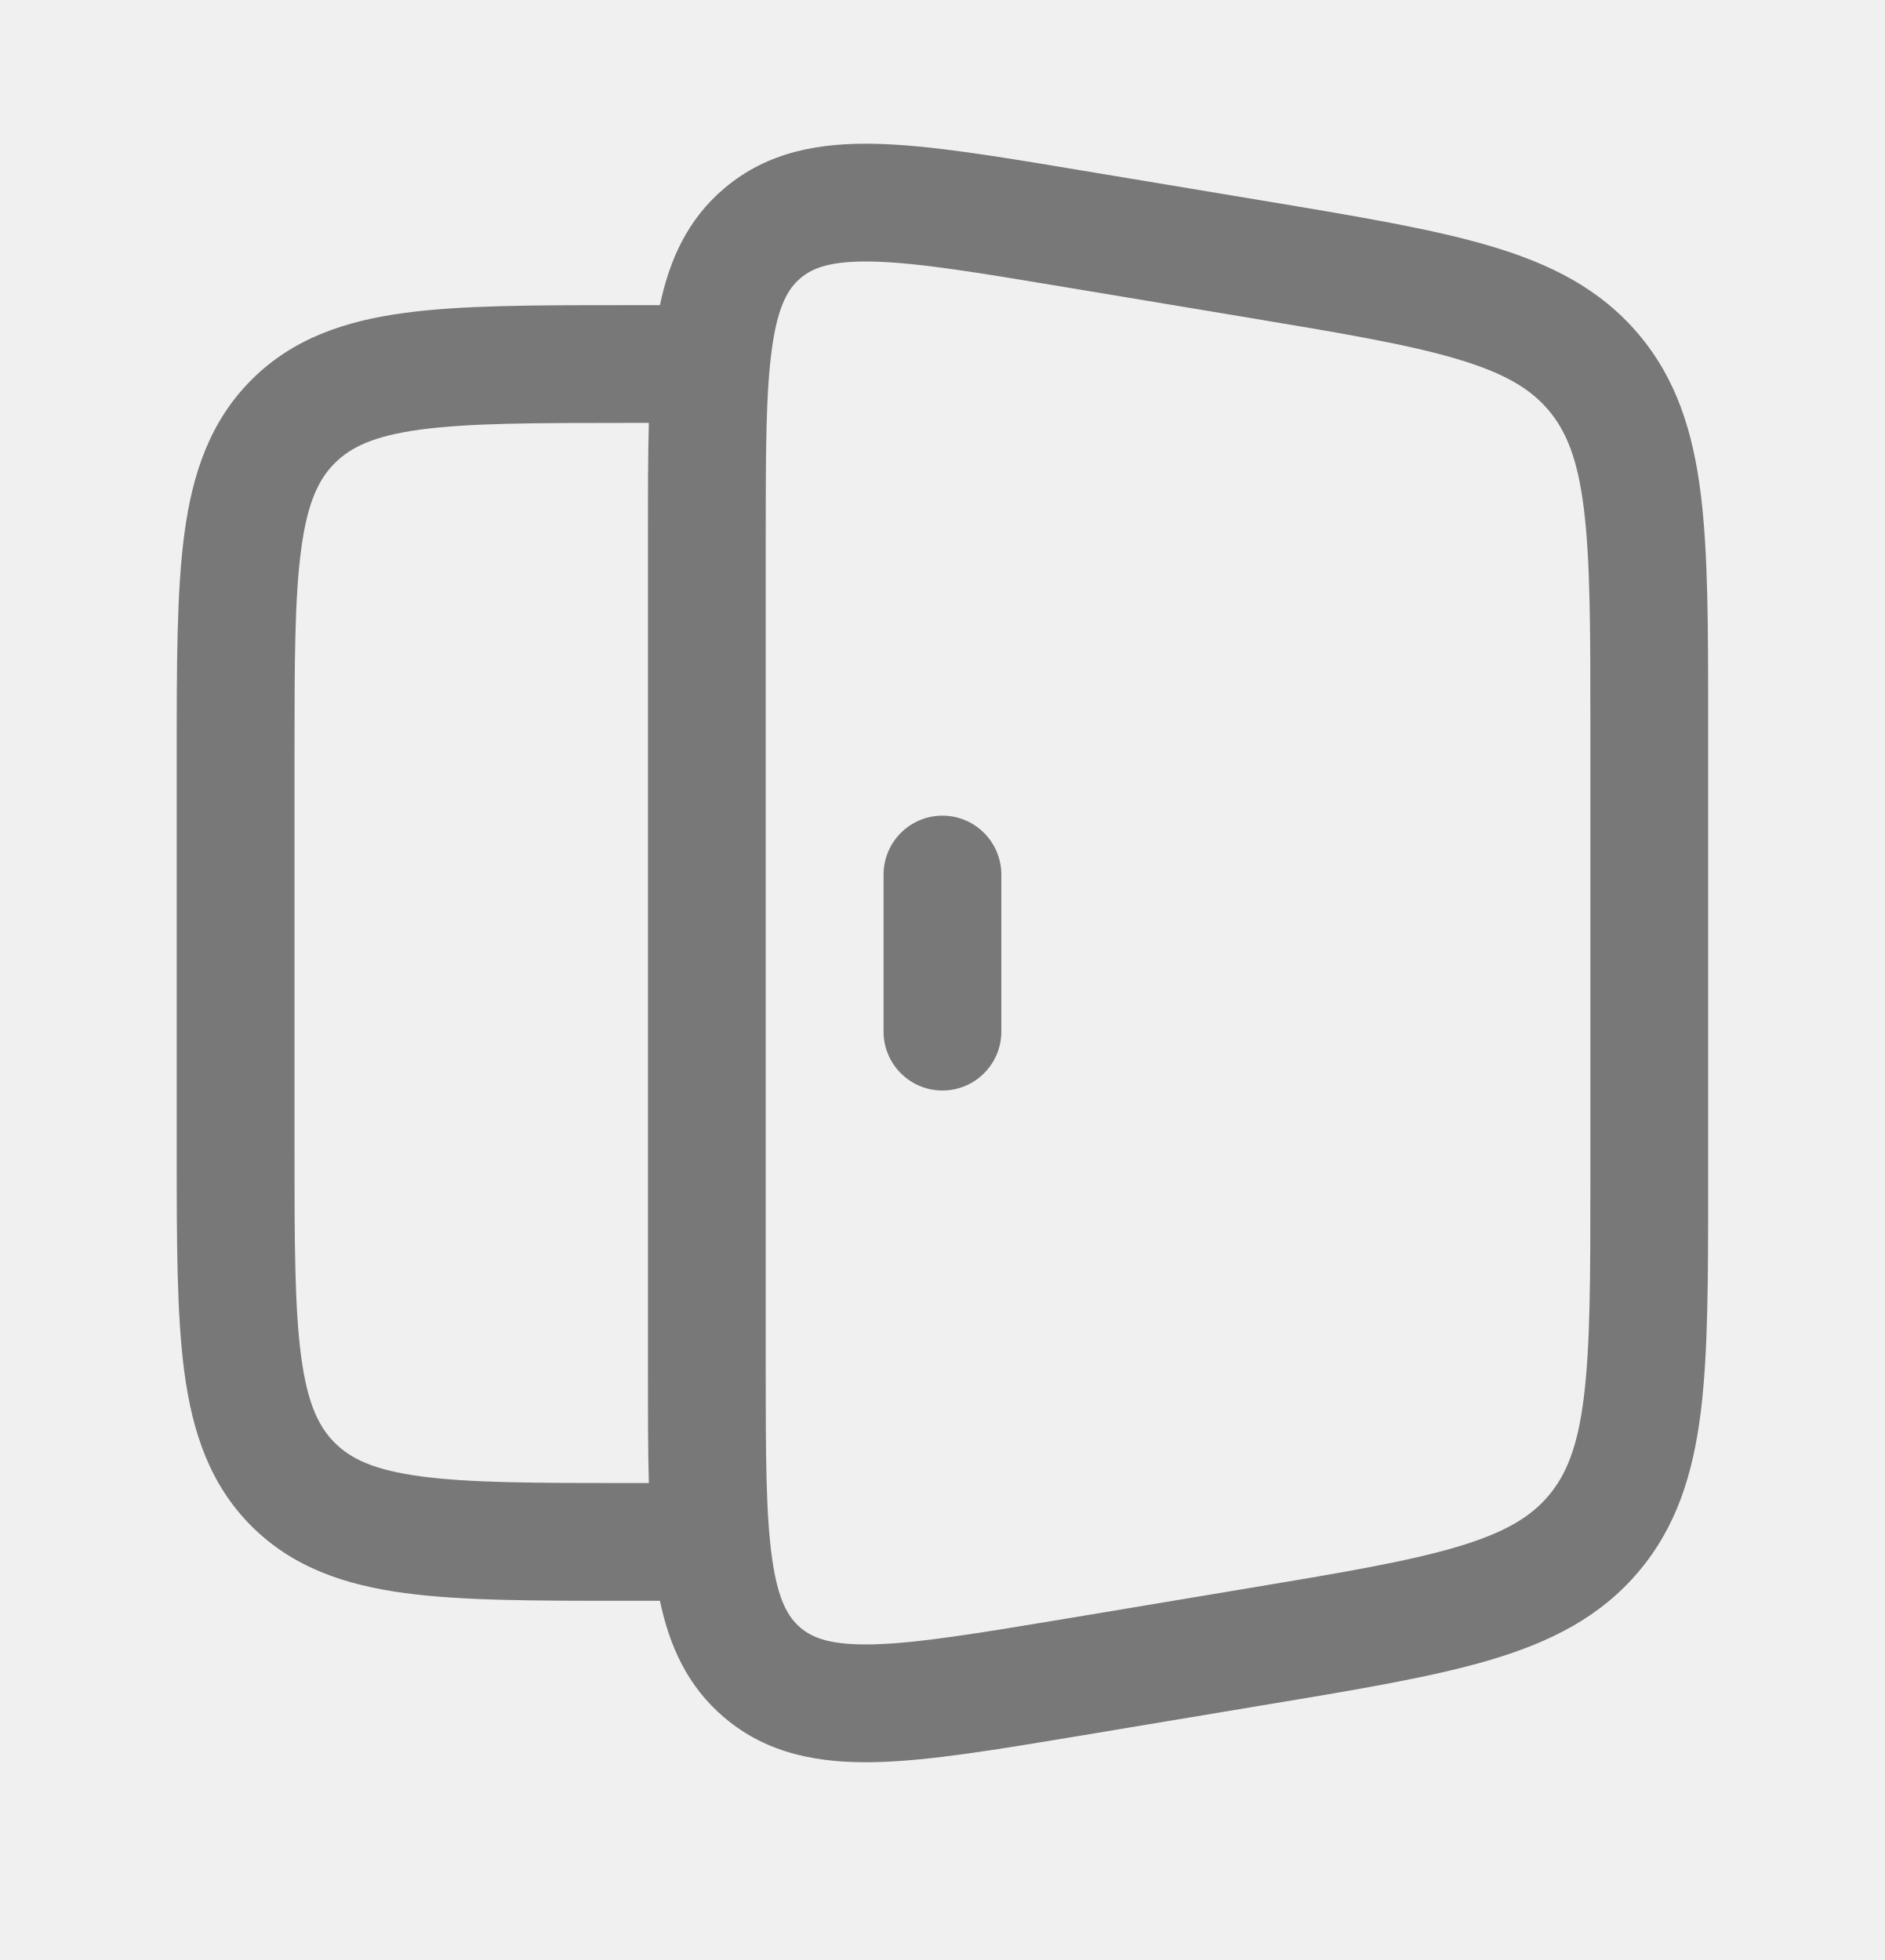
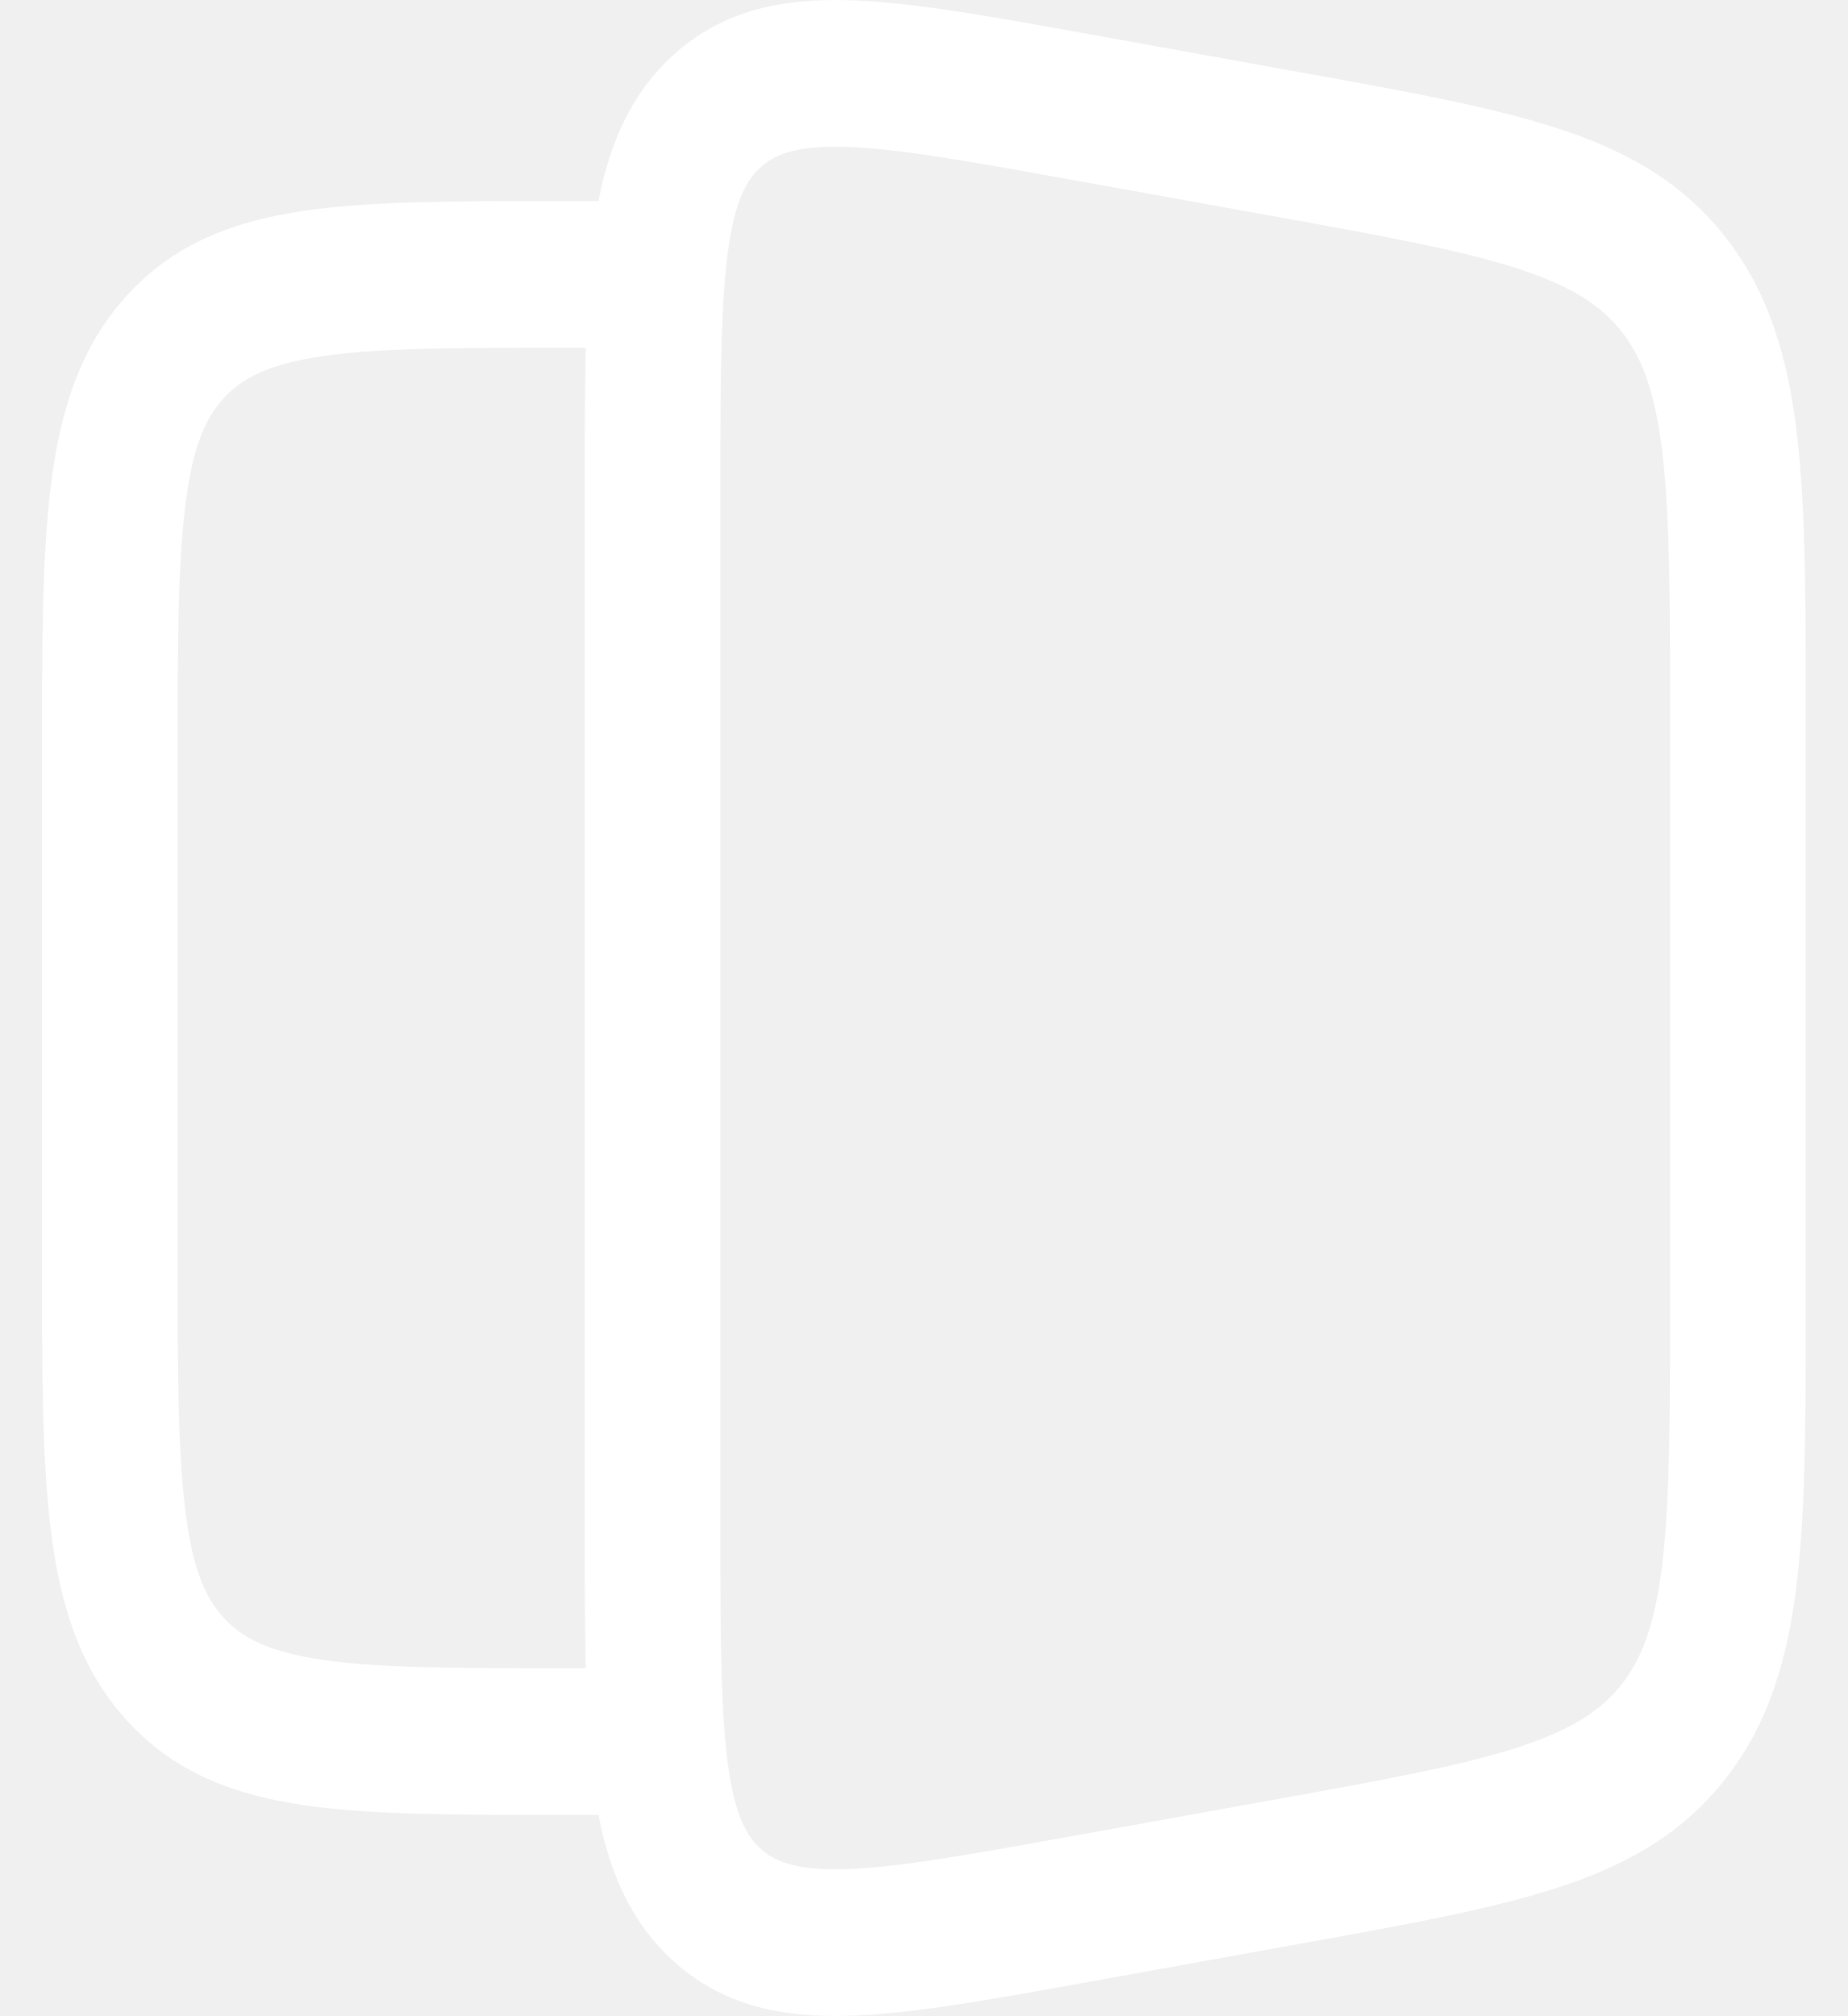
- <svg xmlns="http://www.w3.org/2000/svg" width="25" height="26" viewBox="0 0 25 26" fill="none">
-   <path d="M13.281 11.602C13.281 11.17 12.931 10.82 12.5 10.82C12.069 10.82 11.719 11.17 11.719 11.602V13.685C11.719 14.116 12.069 14.466 12.5 14.466C12.931 14.466 13.281 14.116 13.281 13.685V11.602Z" fill="black" fill-opacity="0.5" />
-   <path fill-rule="evenodd" clip-rule="evenodd" d="M14.297 2.253L16.832 2.675C18.036 2.876 19.011 3.039 19.774 3.266C20.569 3.502 21.225 3.834 21.73 4.43C22.236 5.027 22.455 5.729 22.558 6.552C22.656 7.342 22.656 8.33 22.656 9.551V15.732C22.656 16.952 22.656 17.941 22.558 18.731C22.455 19.554 22.236 20.256 21.73 20.852C21.225 21.449 20.569 21.78 19.774 22.017C19.011 22.244 18.036 22.407 16.832 22.607L14.297 23.03C13.22 23.209 12.331 23.358 11.62 23.375C10.874 23.393 10.183 23.273 9.607 22.784C9.12 22.372 8.879 21.836 8.753 21.235H8.277C7.097 21.235 6.133 21.235 5.372 21.133C4.576 21.026 3.886 20.794 3.335 20.244C2.785 19.693 2.553 19.003 2.446 18.207C2.344 17.446 2.344 16.481 2.344 15.301V9.981C2.344 8.801 2.344 7.837 2.446 7.076C2.553 6.28 2.785 5.59 3.335 5.039C3.886 4.488 4.576 4.257 5.372 4.15C6.133 4.048 7.097 4.048 8.277 4.048H8.753C8.879 3.446 9.12 2.91 9.607 2.498C10.183 2.01 10.874 1.89 11.62 1.908C12.331 1.925 13.22 2.073 14.297 2.253ZM8.594 18.199C8.594 18.736 8.594 19.228 8.606 19.673H8.333C7.084 19.673 6.225 19.671 5.58 19.584C4.957 19.5 4.652 19.351 4.44 19.139C4.228 18.927 4.078 18.621 3.995 17.999C3.908 17.354 3.906 16.495 3.906 15.245V10.037C3.906 8.787 3.908 7.929 3.995 7.284C4.078 6.661 4.228 6.356 4.44 6.144C4.652 5.932 4.957 5.782 5.58 5.698C6.225 5.612 7.084 5.61 8.333 5.61H8.606C8.594 6.055 8.594 6.546 8.594 7.084V18.199ZM11.582 3.47C11.017 3.456 10.777 3.555 10.617 3.69C10.457 3.826 10.32 4.047 10.241 4.606C10.158 5.187 10.156 5.978 10.156 7.143V18.139C10.156 19.305 10.158 20.095 10.241 20.676C10.32 21.236 10.457 21.456 10.617 21.592C10.777 21.728 11.017 21.826 11.582 21.813C12.169 21.798 12.949 21.67 14.098 21.479L16.524 21.074C17.791 20.863 18.67 20.715 19.328 20.519C19.966 20.329 20.303 20.12 20.538 19.842C20.773 19.565 20.925 19.198 21.007 18.537C21.092 17.855 21.094 16.964 21.094 15.68V9.603C21.094 8.318 21.092 7.427 21.007 6.745C20.925 6.085 20.773 5.718 20.538 5.44C20.303 5.163 19.966 4.953 19.328 4.763C18.67 4.567 17.791 4.419 16.524 4.208L14.098 3.804C12.949 3.612 12.169 3.484 11.582 3.47Z" fill="black" fill-opacity="0.5" />
+ <svg xmlns="http://www.w3.org/2000/svg" width="22" height="24" viewBox="0 0 22 24" fill="none">
+   <path fill-rule="evenodd" clip-rule="evenodd" d="M12.857 0.387L15.478 0.86C16.723 1.084 17.731 1.266 18.52 1.52C19.342 1.784 20.02 2.155 20.543 2.822C21.066 3.488 21.292 4.273 21.398 5.193C21.5 6.076 21.5 7.181 21.5 8.546V15.454C21.5 16.819 21.5 17.924 21.398 18.807C21.292 19.727 21.066 20.512 20.543 21.178C20.02 21.845 19.342 22.216 18.52 22.48C17.731 22.734 16.723 22.916 15.479 23.14L12.857 23.613C11.745 23.813 10.825 23.979 10.09 23.998C9.319 24.018 8.605 23.884 8.009 23.338C7.506 22.878 7.256 22.278 7.126 21.606H6.635C5.415 21.606 4.418 21.606 3.631 21.492C2.808 21.372 2.094 21.114 1.525 20.498C0.956 19.882 0.716 19.111 0.606 18.222C0.5 17.371 0.5 16.293 0.5 14.974V9.026C0.5 7.707 0.5 6.629 0.606 5.778C0.716 4.889 0.956 4.118 1.525 3.502C2.094 2.886 2.808 2.628 3.631 2.508C4.418 2.394 5.415 2.394 6.634 2.394H7.126C7.256 1.722 7.506 1.123 8.009 0.662C8.605 0.116 9.319 -0.018 10.09 0.002C10.825 0.021 11.745 0.187 12.857 0.387ZM6.962 18.212C6.962 18.813 6.962 19.363 6.974 19.86H6.692C5.4 19.86 4.513 19.858 3.846 19.761C3.202 19.667 2.887 19.5 2.667 19.263C2.448 19.026 2.293 18.685 2.207 17.989C2.117 17.268 2.115 16.308 2.115 14.911V9.089C2.115 7.692 2.117 6.732 2.207 6.011C2.293 5.315 2.448 4.974 2.667 4.737C2.887 4.5 3.202 4.333 3.846 4.239C4.513 4.142 5.4 4.14 6.692 4.14H6.974C6.962 4.637 6.962 5.187 6.962 5.788V18.212ZM10.051 1.748C9.467 1.733 9.219 1.843 9.053 1.994C8.887 2.146 8.746 2.393 8.664 3.018C8.579 3.668 8.577 4.551 8.577 5.854V18.146C8.577 19.449 8.579 20.332 8.664 20.982C8.746 21.607 8.887 21.854 9.053 22.006C9.219 22.157 9.467 22.267 10.051 22.252C10.658 22.236 11.464 22.093 12.652 21.879L15.16 21.427C16.47 21.191 17.378 21.026 18.059 20.806C18.718 20.594 19.067 20.36 19.31 20.049C19.553 19.739 19.71 19.329 19.795 18.591C19.883 17.829 19.885 16.832 19.885 15.397V8.603C19.885 7.167 19.883 6.171 19.795 5.409C19.71 4.671 19.553 4.261 19.31 3.95C19.067 3.64 18.718 3.406 18.059 3.194C17.378 2.974 16.47 2.809 15.16 2.573L12.652 2.121C11.464 1.907 10.658 1.764 10.051 1.748Z" fill="white" />
</svg>
